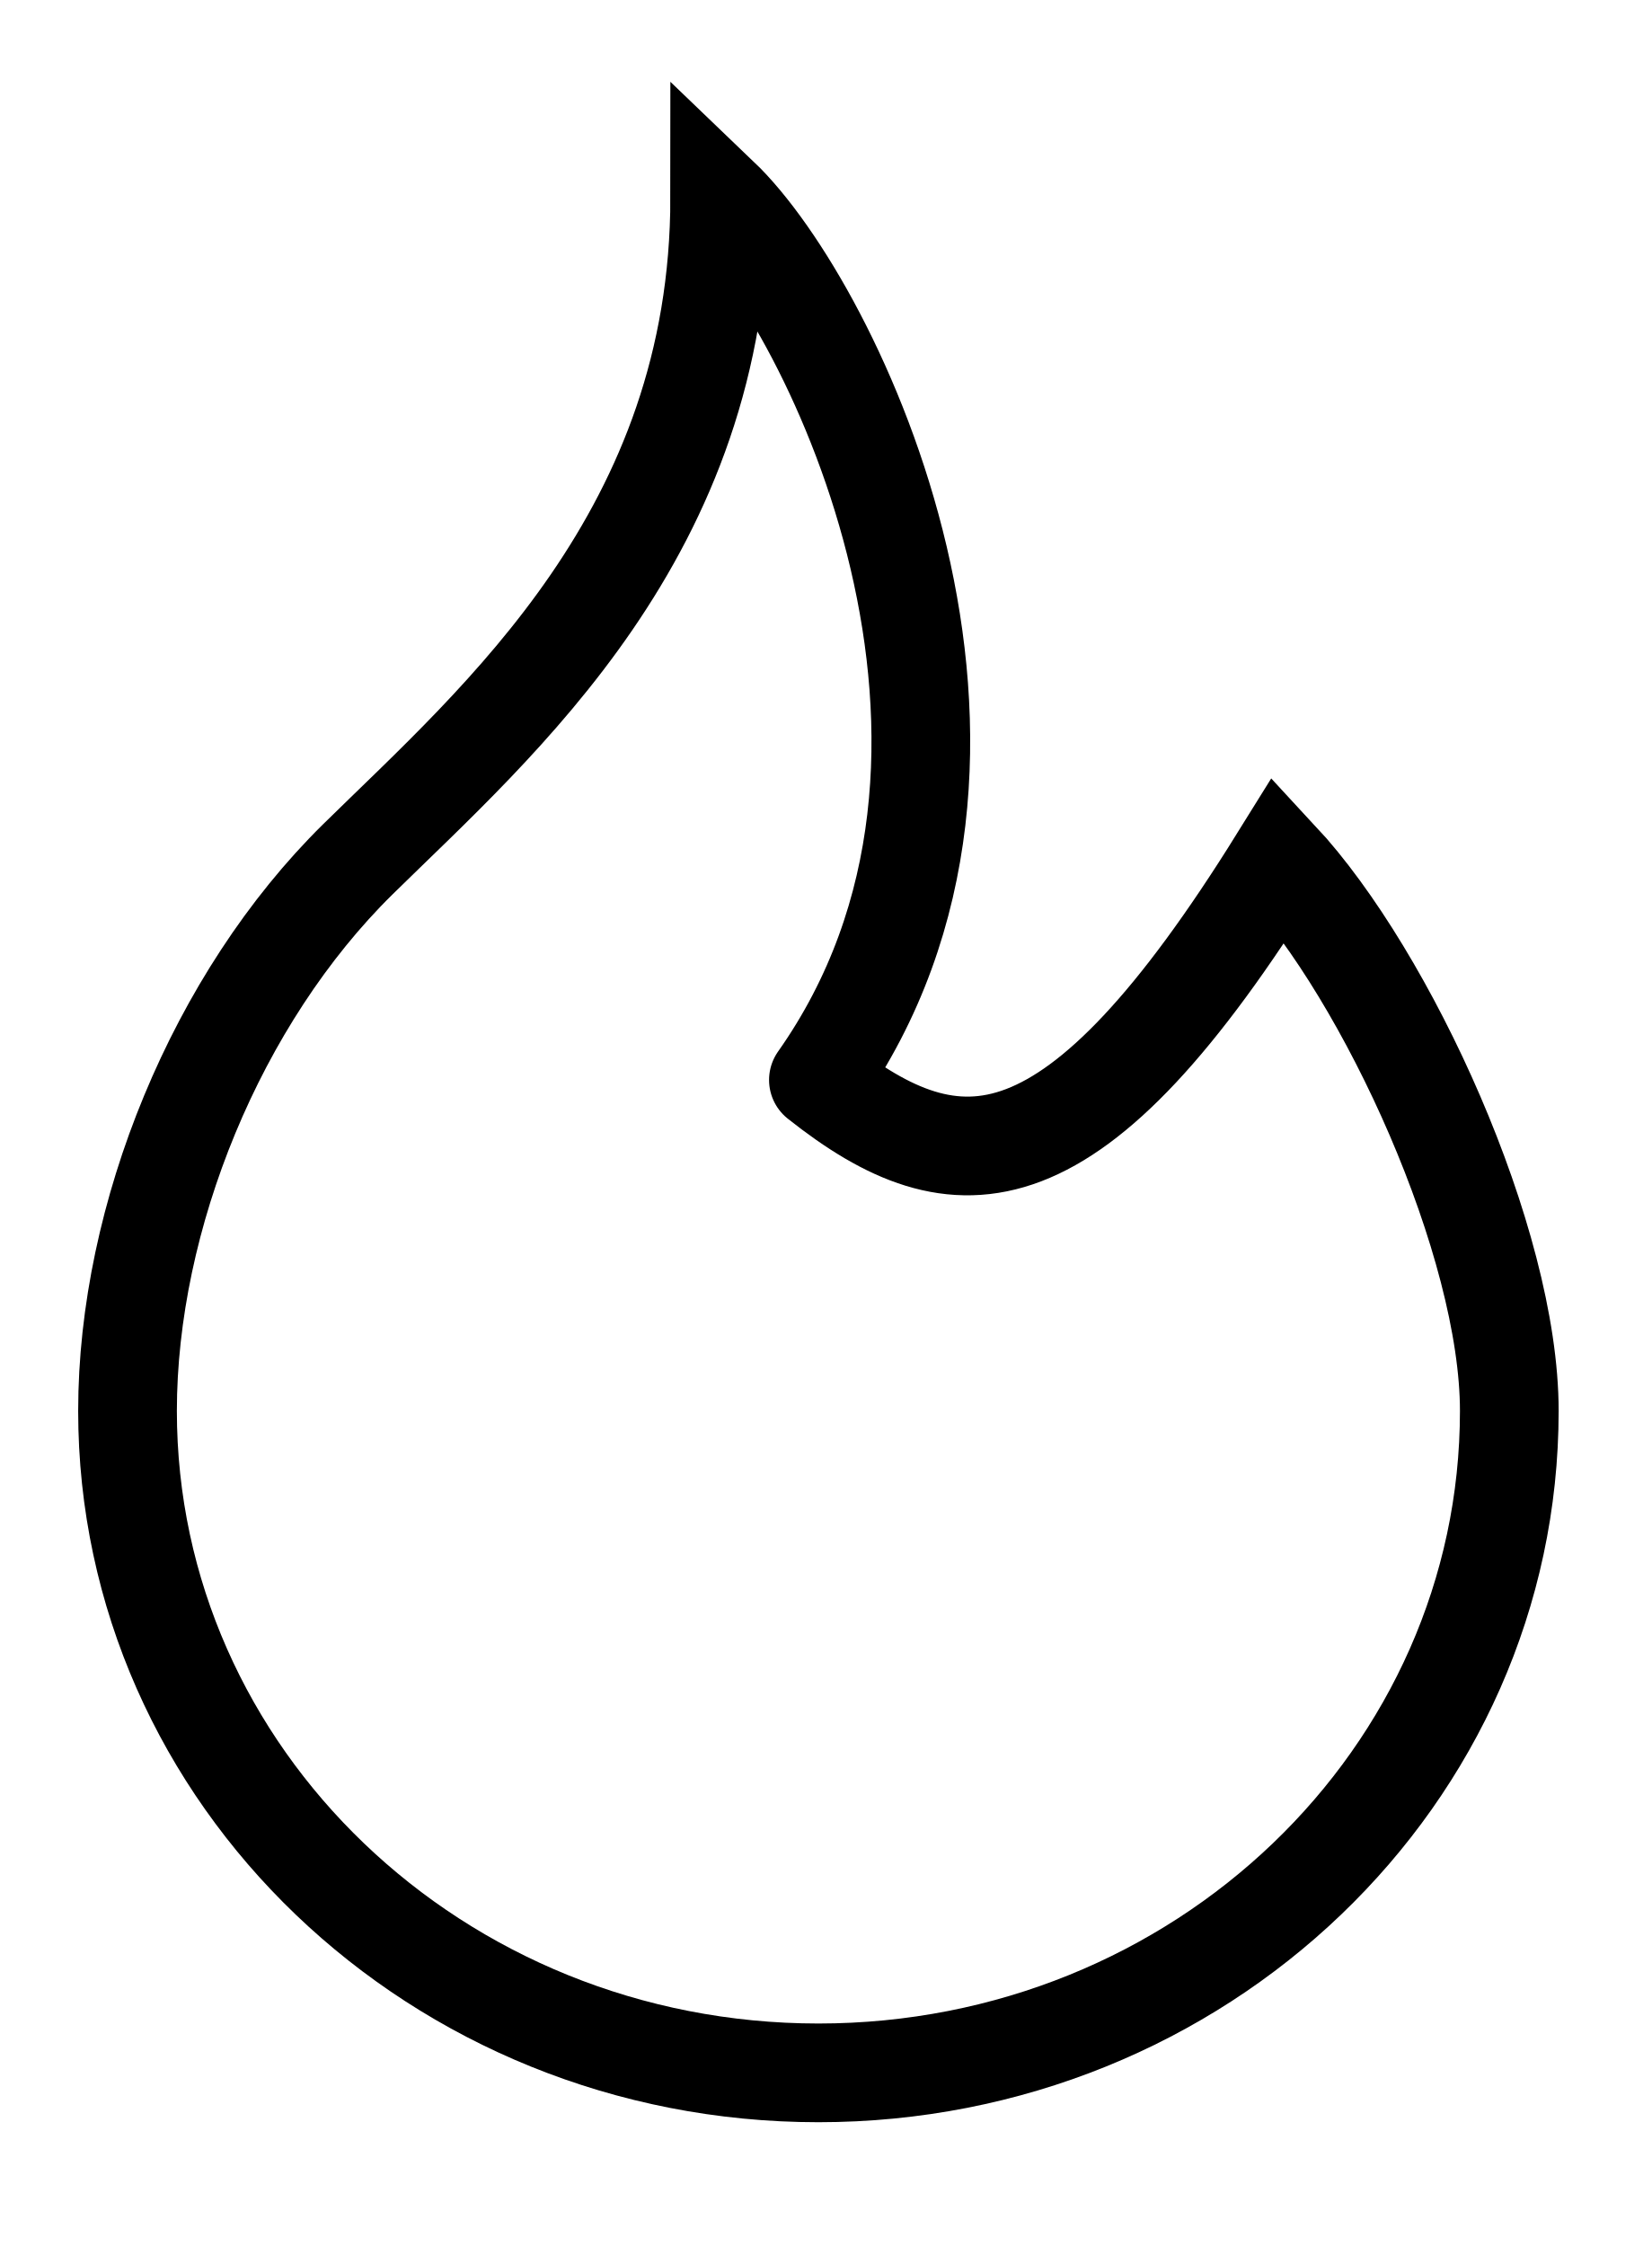
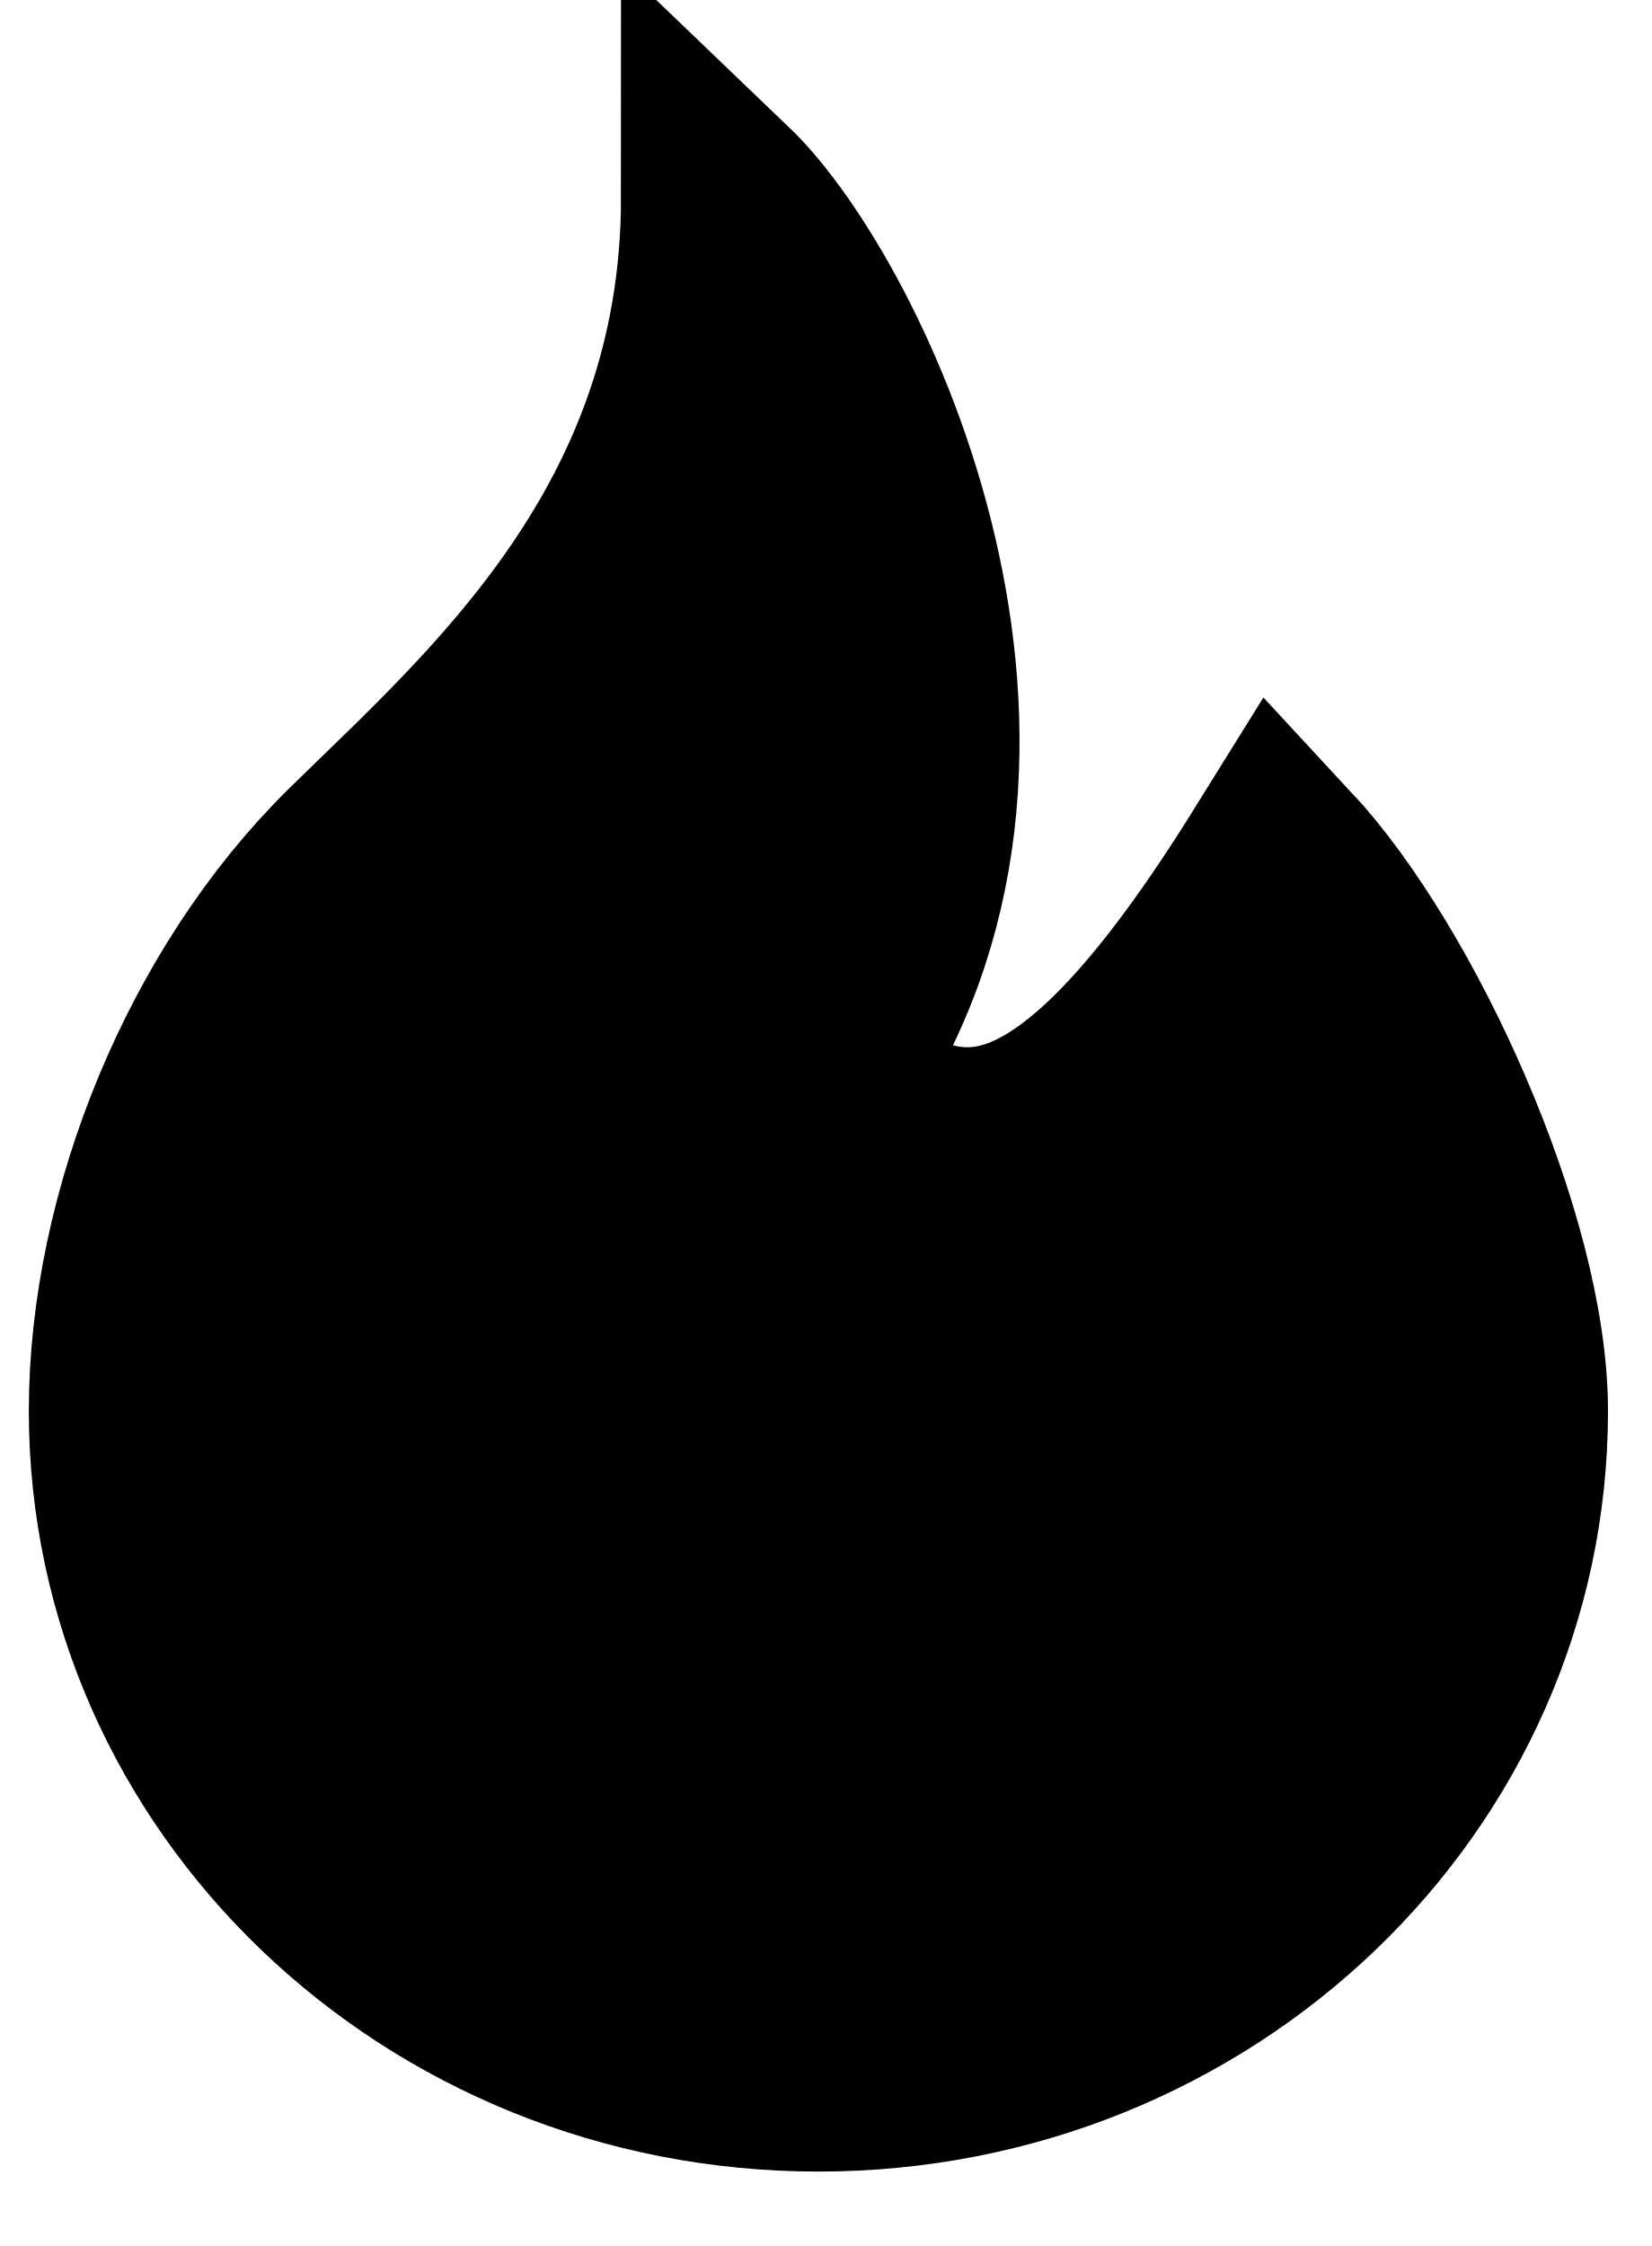
- <svg xmlns="http://www.w3.org/2000/svg" viewBox="3.708 0 16.732 22.754" fill="none" stroke="currentColor" stroke-width="1" stroke-linecap="round">
+ <svg xmlns="http://www.w3.org/2000/svg" viewBox="3.708 0 16.732 22.754" fill="currentColor" stroke="currentColor" stroke-width="2" stroke-linecap="round">
  <path d="M12 10.941c2.333 -3.308 .167 -7.823 -1 -8.941c0 3.395 -2.235 5.299 -3.667 6.706c-1.43 1.408 -2.333 3.621 -2.333 5.588c0 3.704 3.134 6.706 7 6.706s7 -3.002 7 -6.706c0 -1.712 -1.232 -4.403 -2.333 -5.588c-2.084 3.353 -3.257 3.353 -4.667 2.235" />
</svg>
